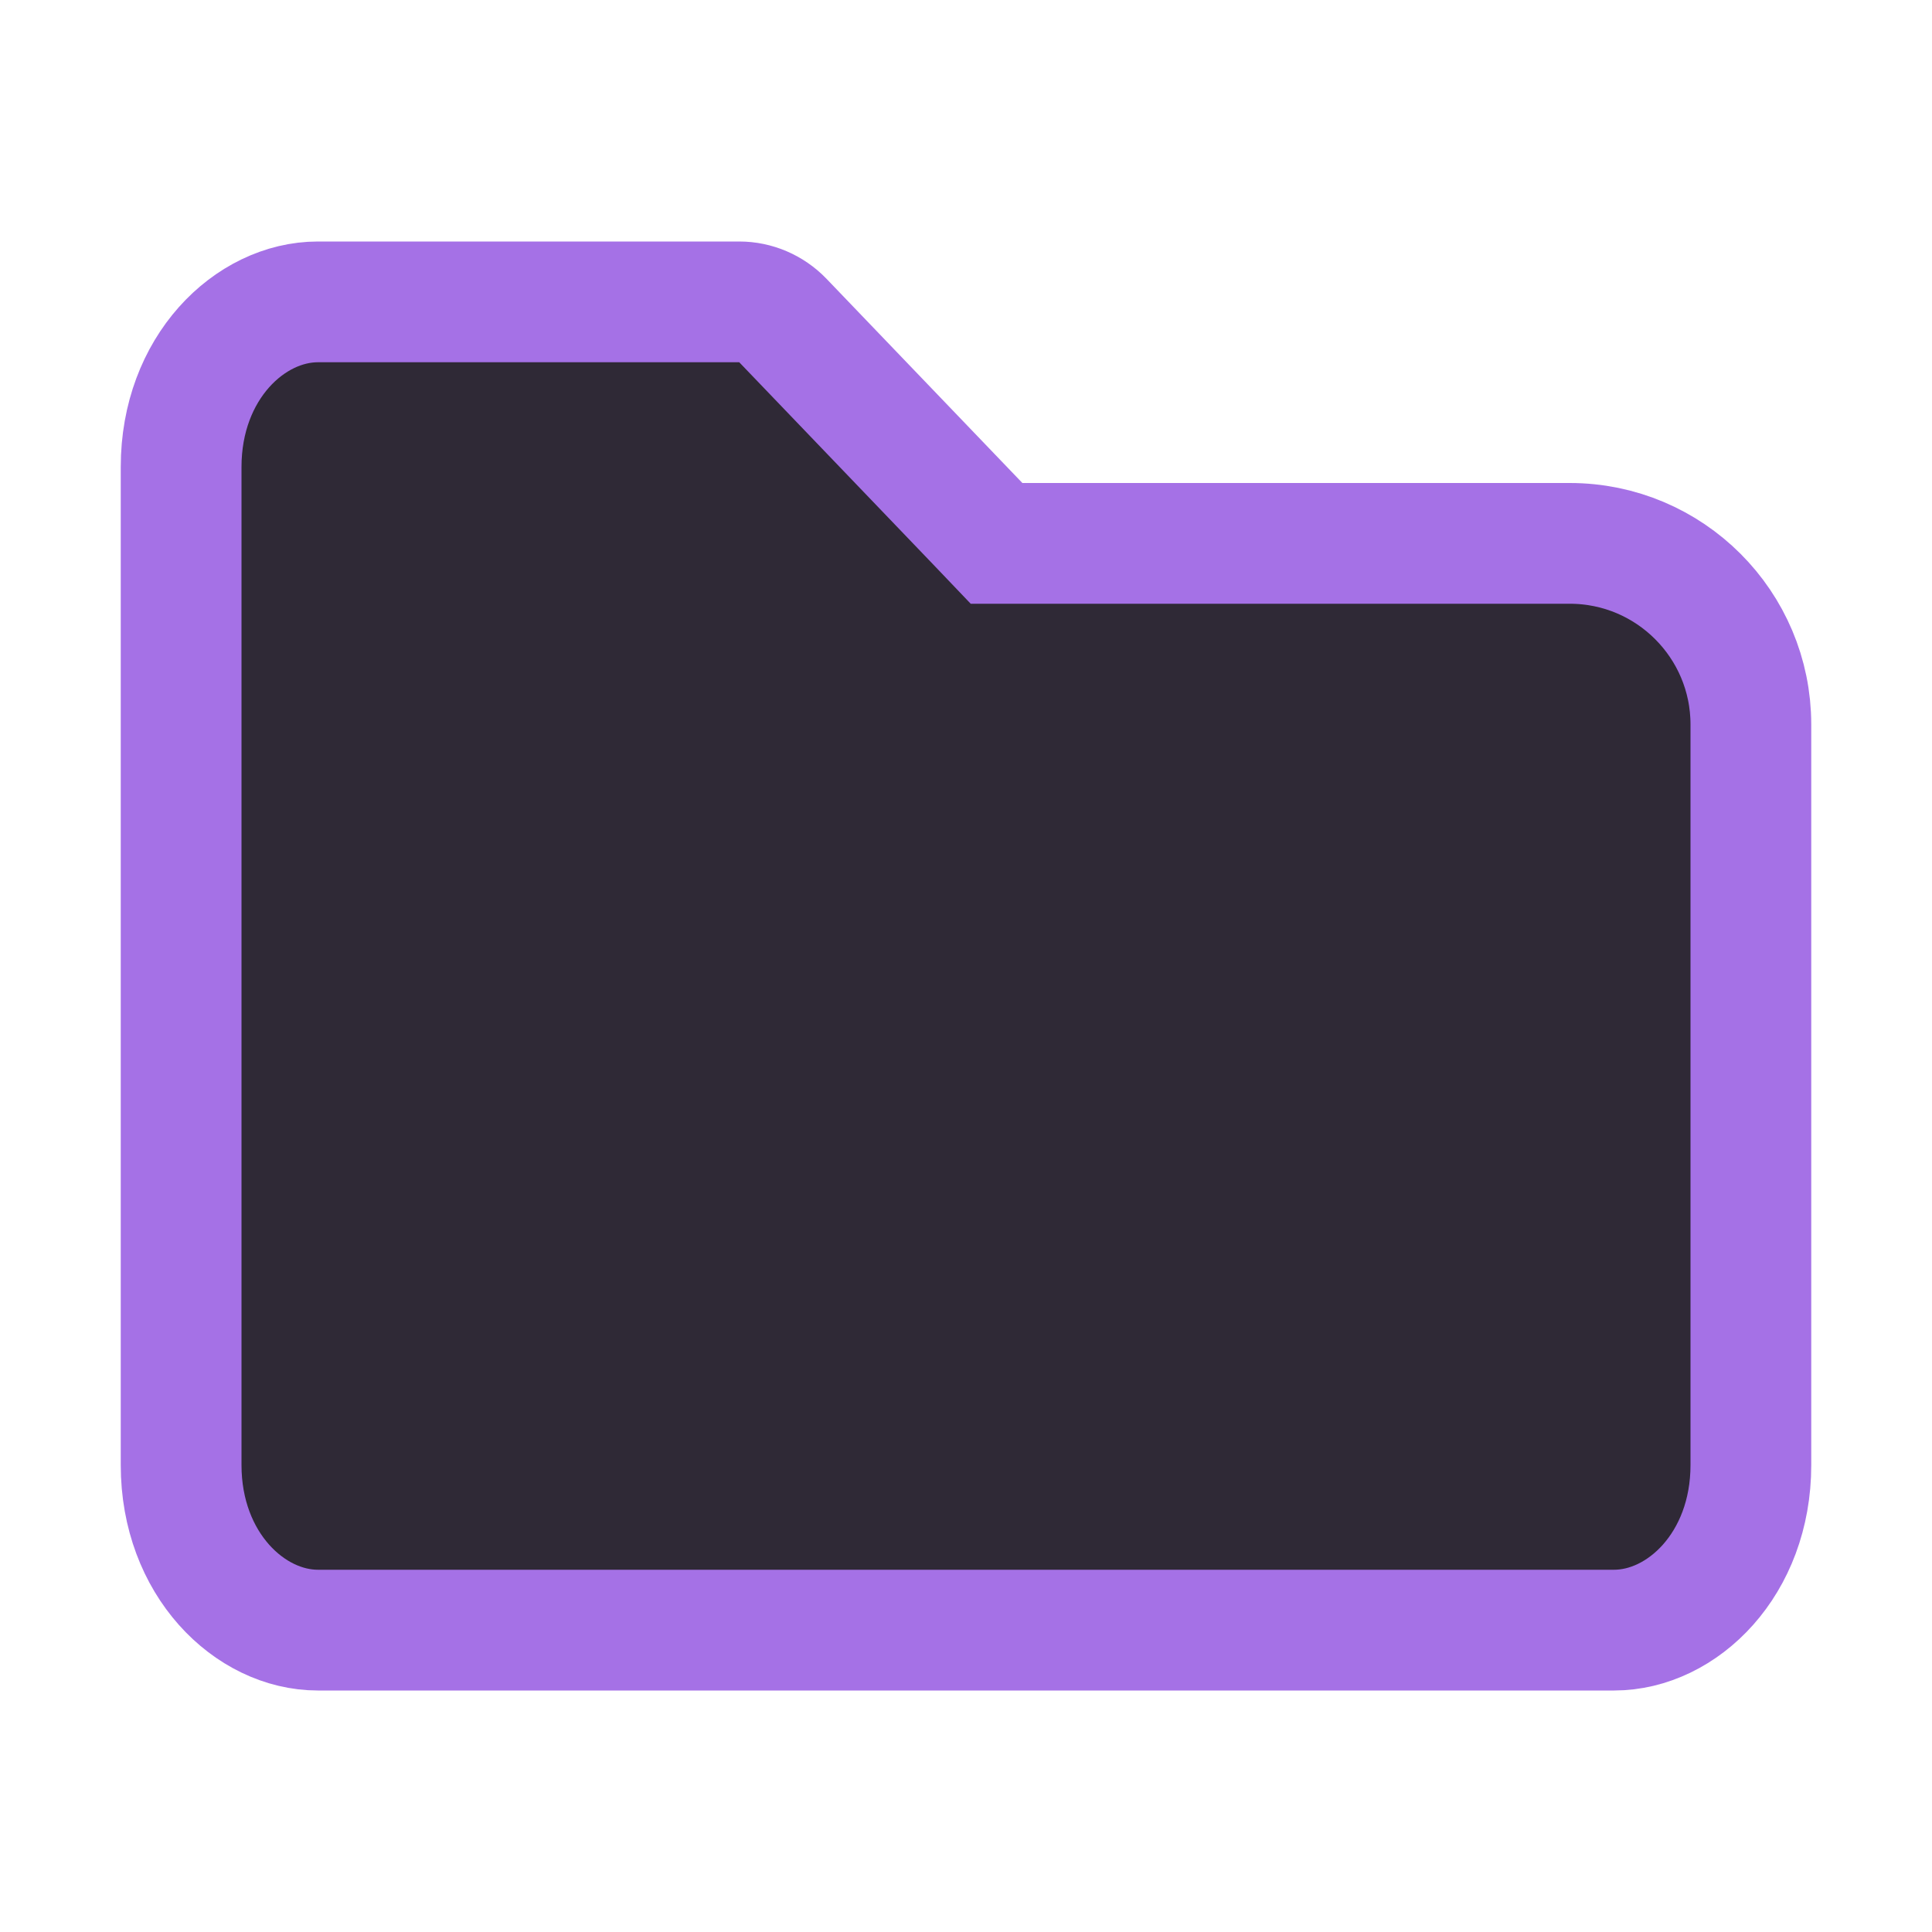
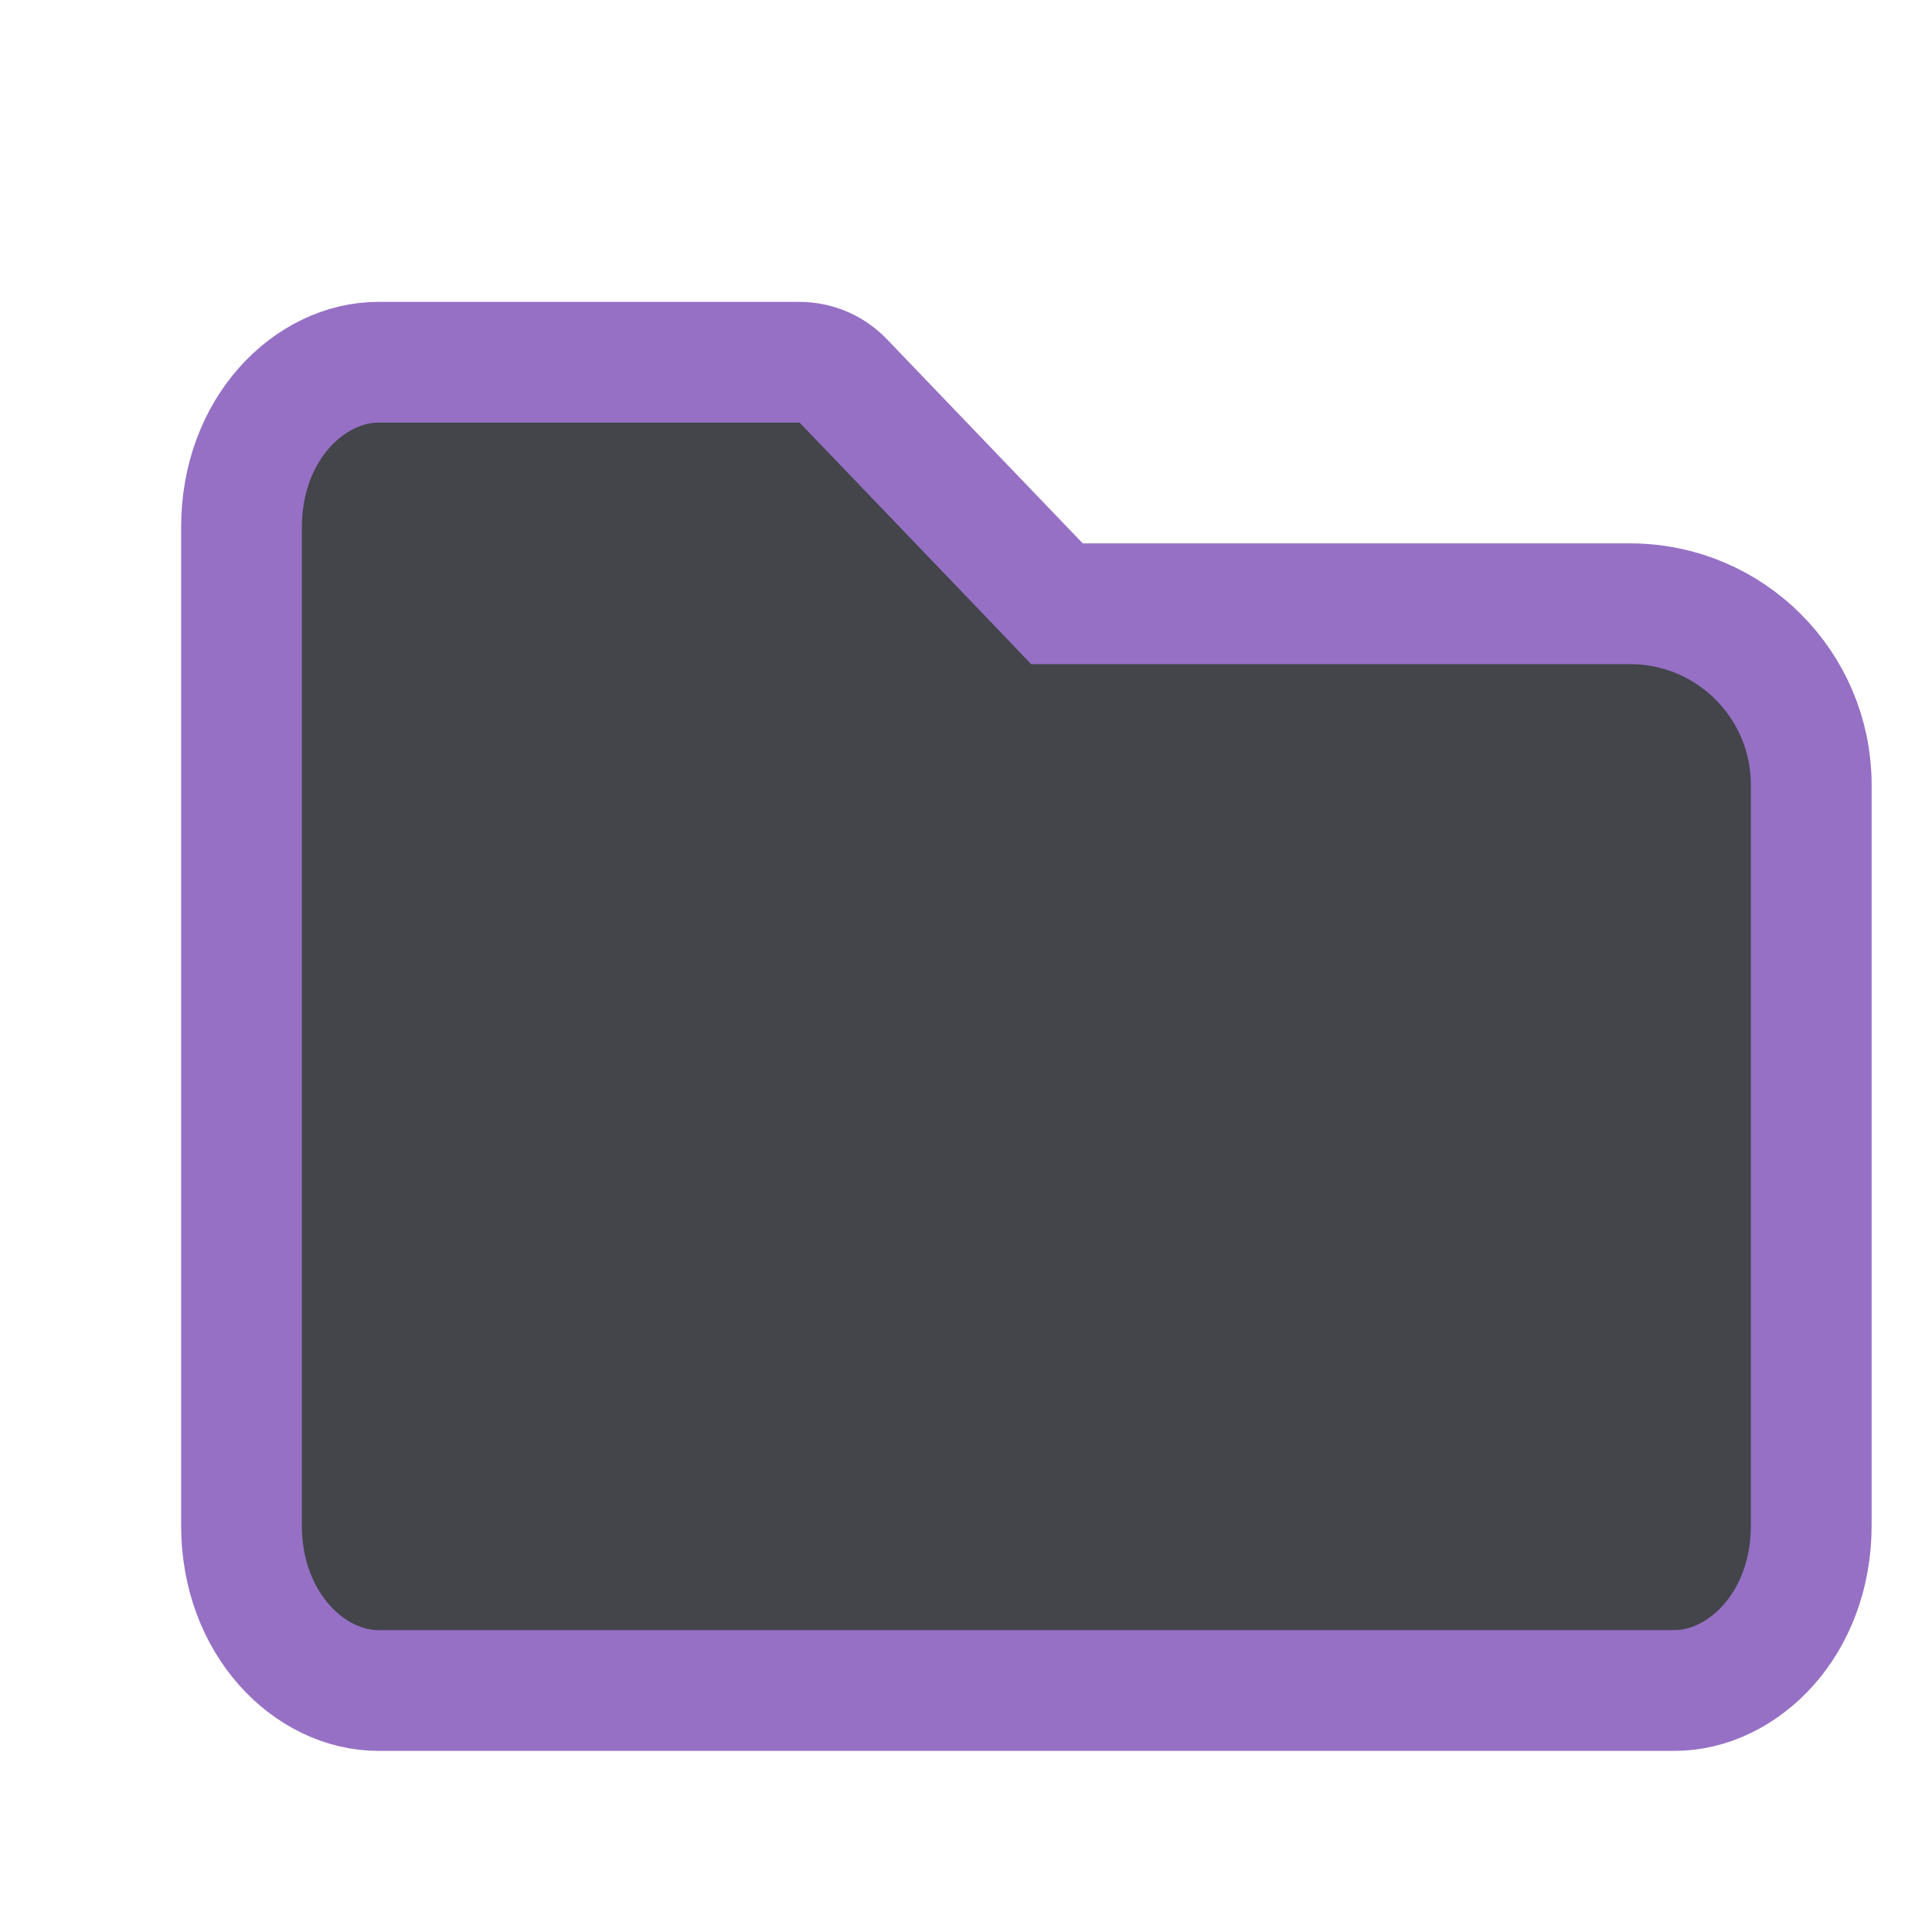
<svg xmlns="http://www.w3.org/2000/svg" width="16" height="16" viewBox="0 0 16 16" fill="none">
-   <path d="M8.106 4.346L8.253 4.5H8.467H13C13.828 4.5 14.5 5.172 14.5 6V12.133C14.5 12.953 13.932 13.5 13.367 13.5H2.633C2.068 13.5 1.5 12.953 1.5 12.133V3.867C1.5 3.047 2.068 2.5 2.633 2.5H6.122C6.258 2.5 6.388 2.556 6.483 2.654L8.106 4.346Z" fill="#2F2936" stroke="#A571E6" />
+   <path d="M8.606 4.846L8.753 5H8.967H13.5C14.328 5 15 5.672 15 6.5V12.633C15 13.453 14.432 14 13.867 14H3.133C2.568 14 2 13.453 2 12.633V4.367C2 3.547 2.568 3 3.133 3H6.622C6.758 3 6.888 3.056 6.983 3.154L8.606 4.846Z" fill="#43454A" stroke="#9670C5" />
</svg>
